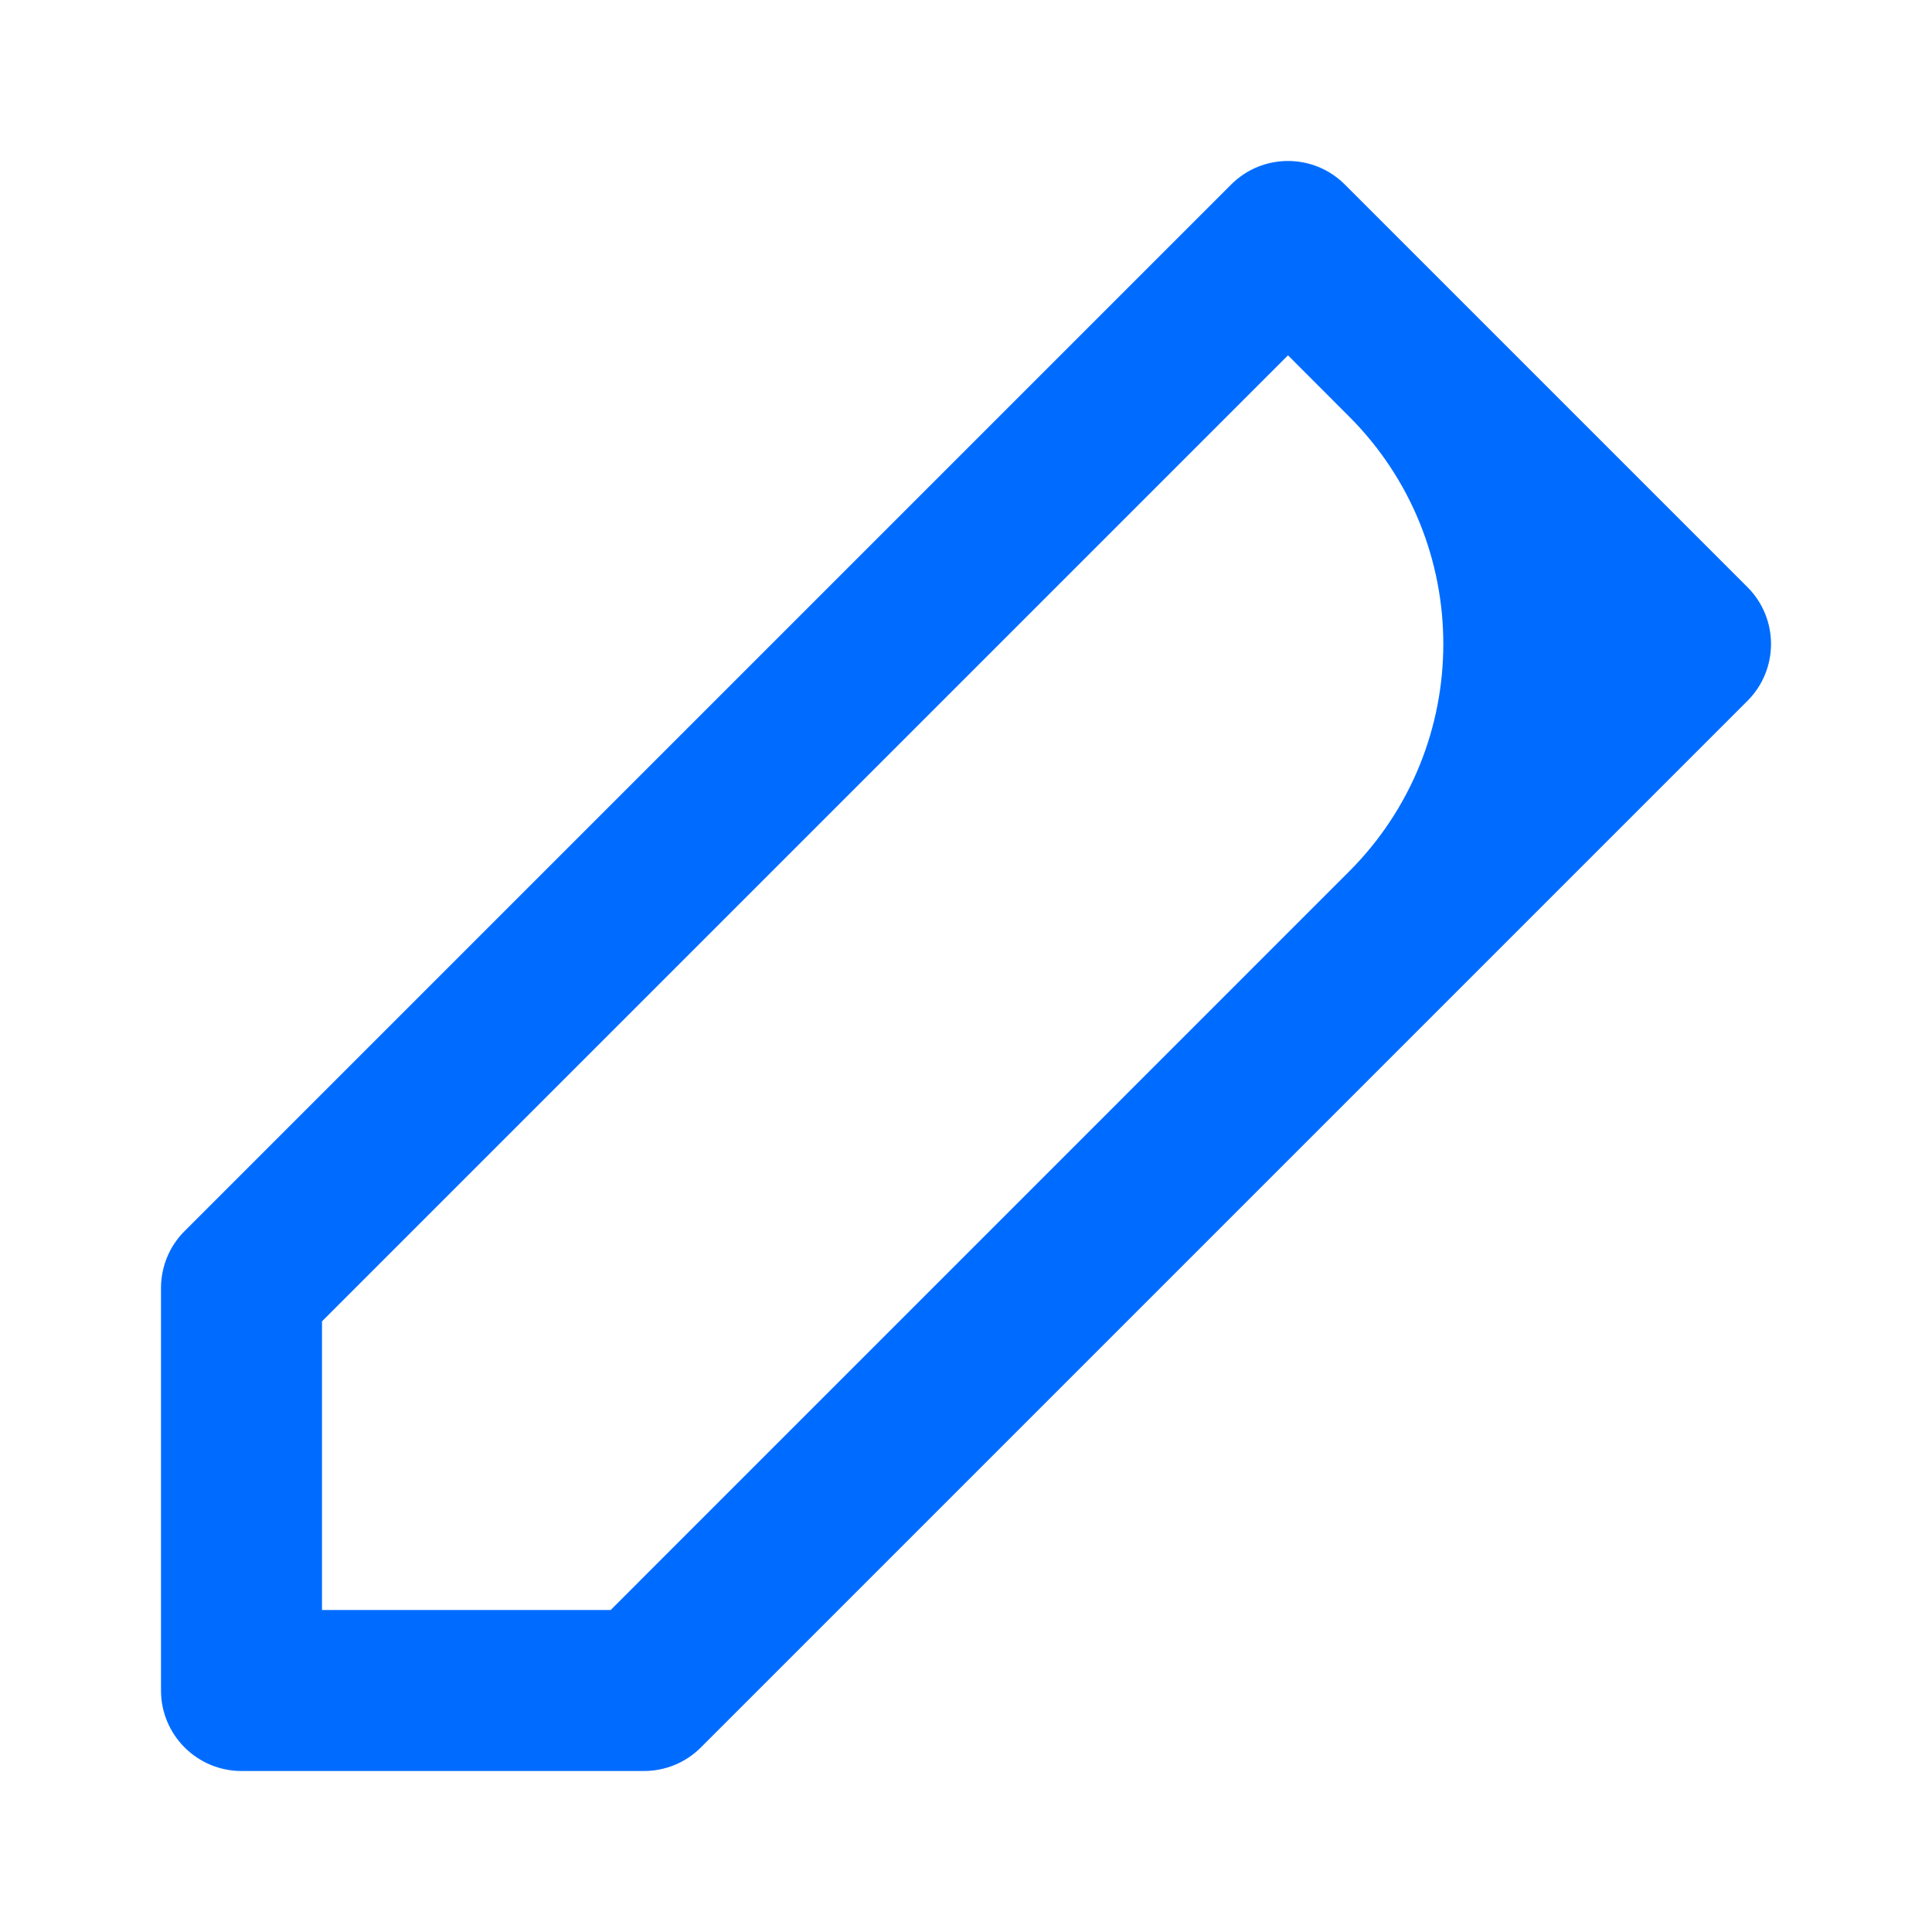
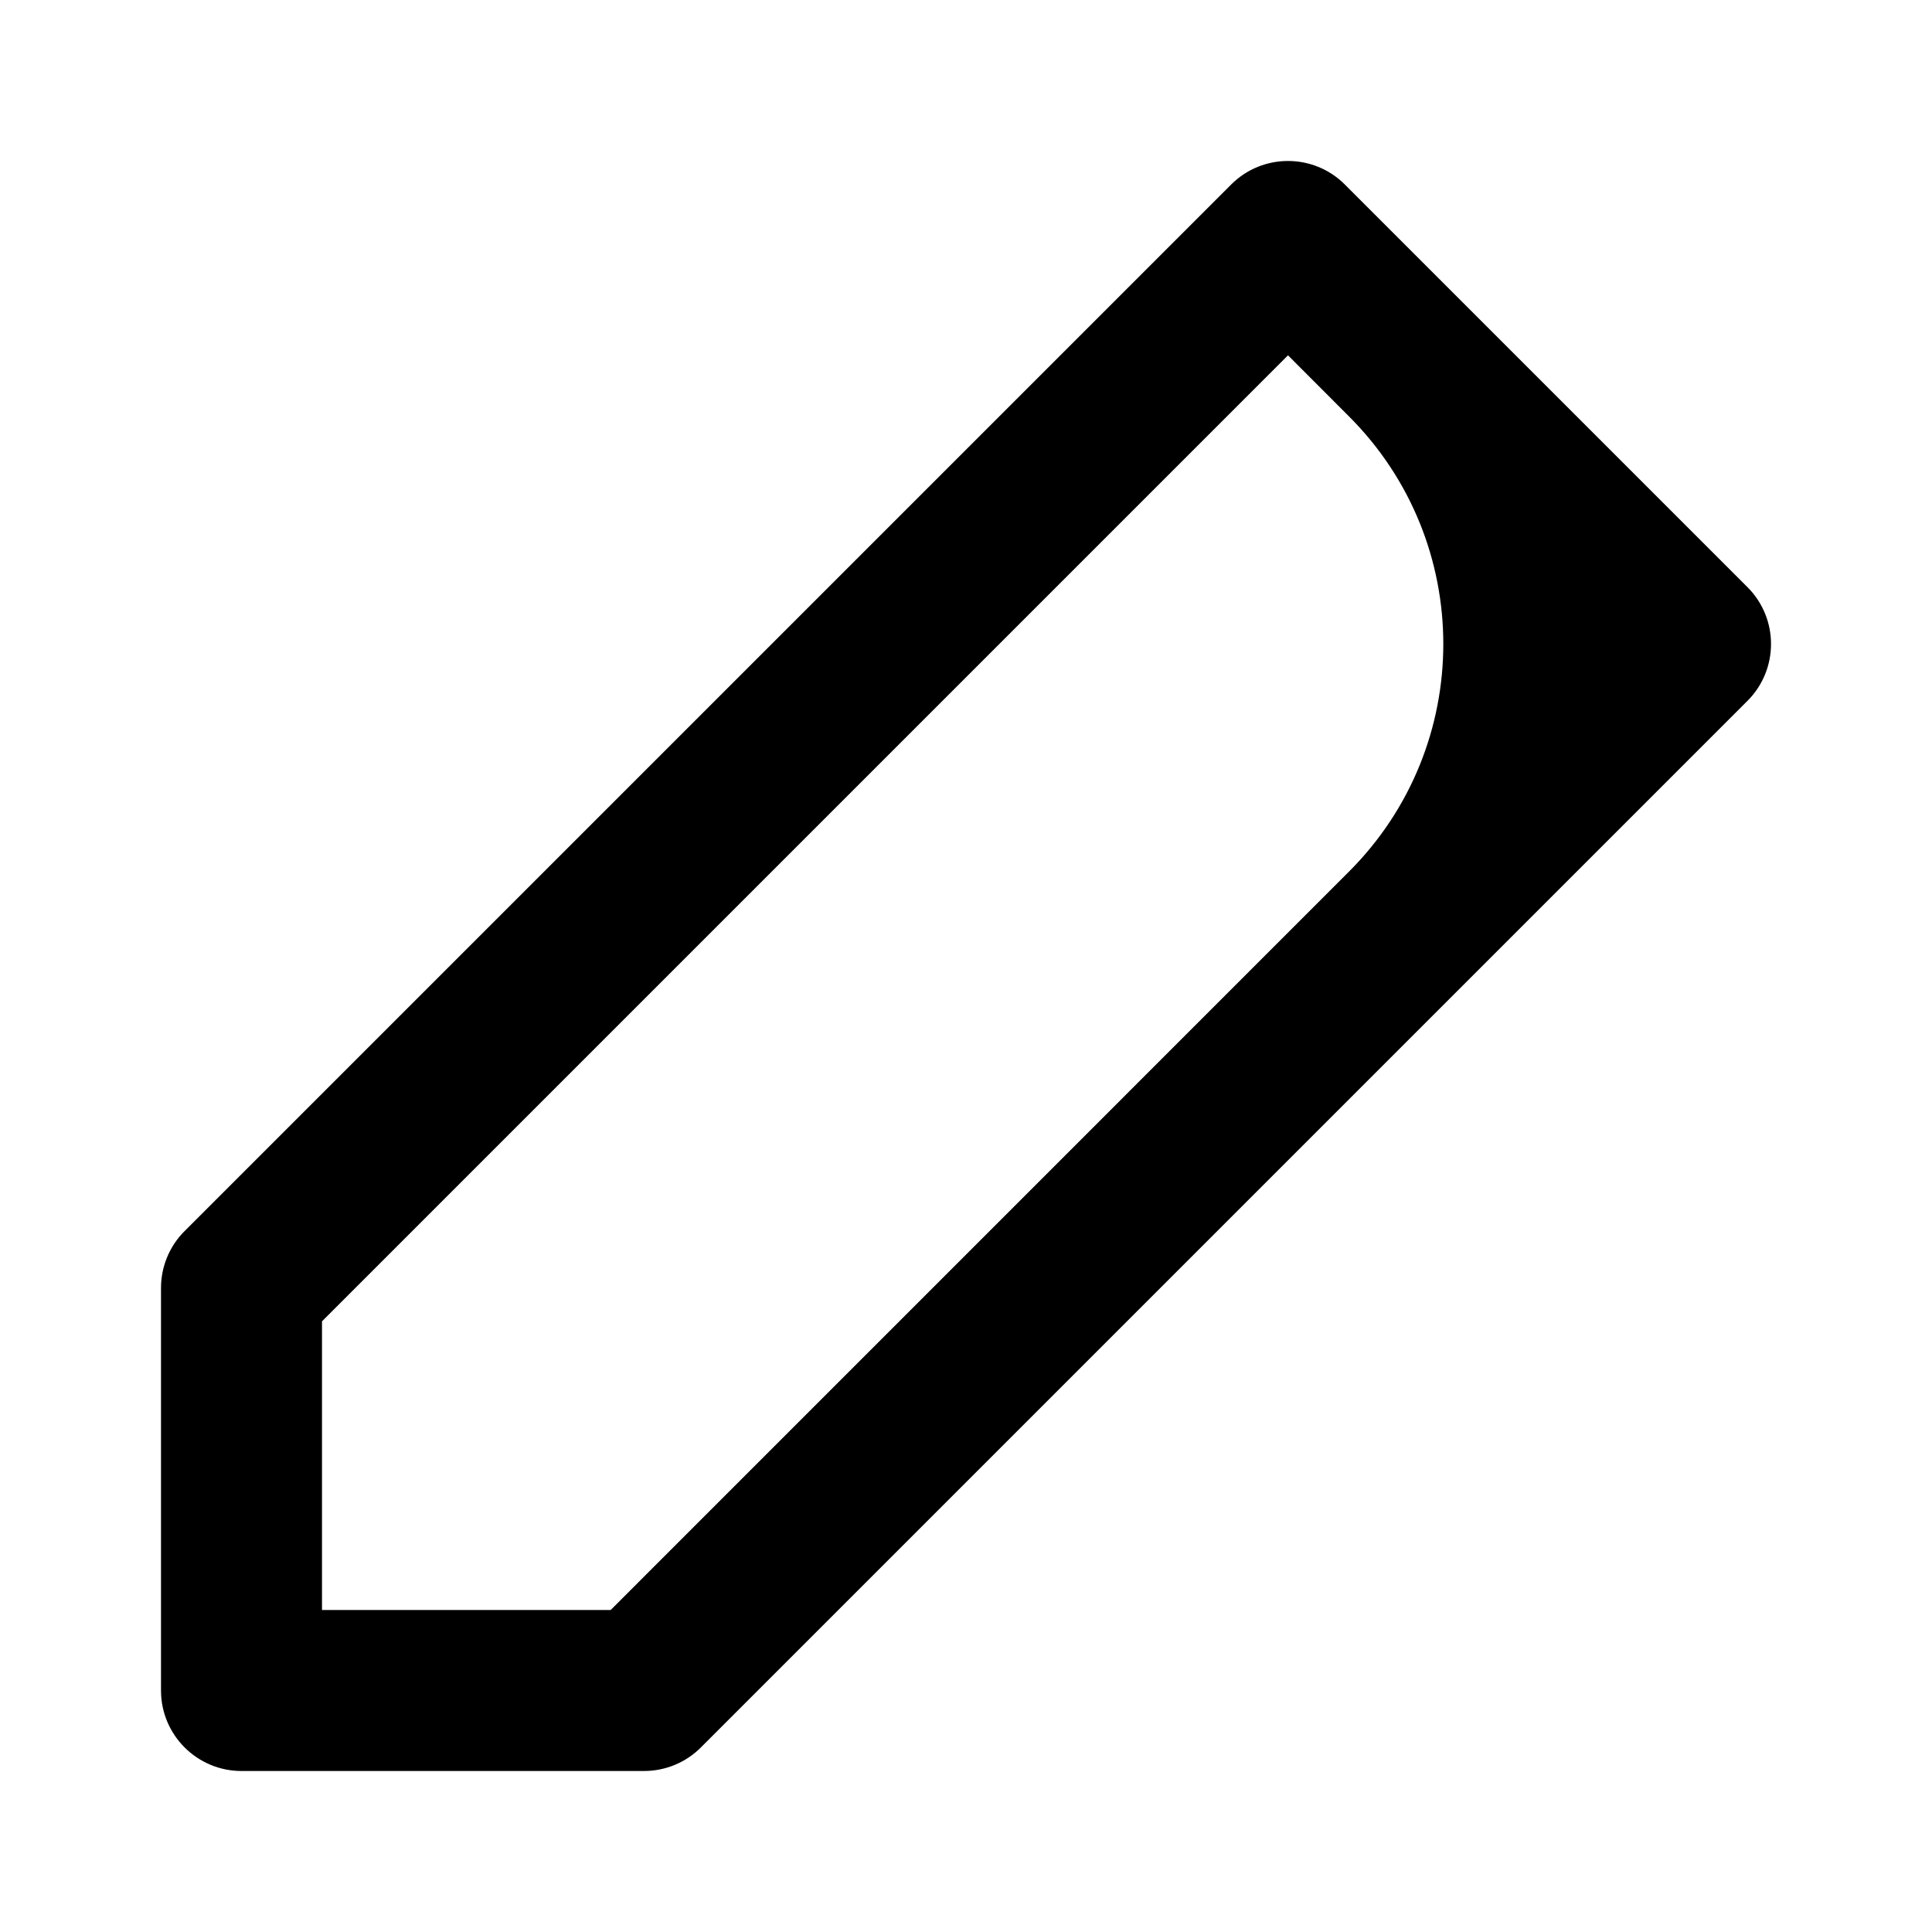
<svg xmlns="http://www.w3.org/2000/svg" width="24" height="24" viewBox="0 0 24 24" fill="none">
-   <path fill-rule="evenodd" clip-rule="evenodd" d="M21.707 7.293L16.707 2.293C16.317 1.902 15.683 1.902 15.293 2.293L2.293 15.293C2.105 15.48 2 15.735 2 16V21C2 21.552 2.448 22 3 22H8C8.265 22 8.52 21.895 8.707 21.707L21.707 8.707C22.098 8.317 22.098 7.683 21.707 7.293ZM4 20V16.414L16 4.414L16.757 5.172C18.32 6.734 18.32 9.266 16.757 10.828L7.586 20H4Z" fill="#006CFF" />
+   <path fill-rule="evenodd" clip-rule="evenodd" d="M21.707 7.293L16.707 2.293C16.317 1.902 15.683 1.902 15.293 2.293L2.293 15.293C2.105 15.48 2 15.735 2 16V21C2 21.552 2.448 22 3 22H8C8.265 22 8.52 21.895 8.707 21.707L21.707 8.707C22.098 8.317 22.098 7.683 21.707 7.293ZM4 20V16.414L16 4.414L16.757 5.172C18.32 6.734 18.32 9.266 16.757 10.828L7.586 20H4Z" fill="#000000" />
</svg>
